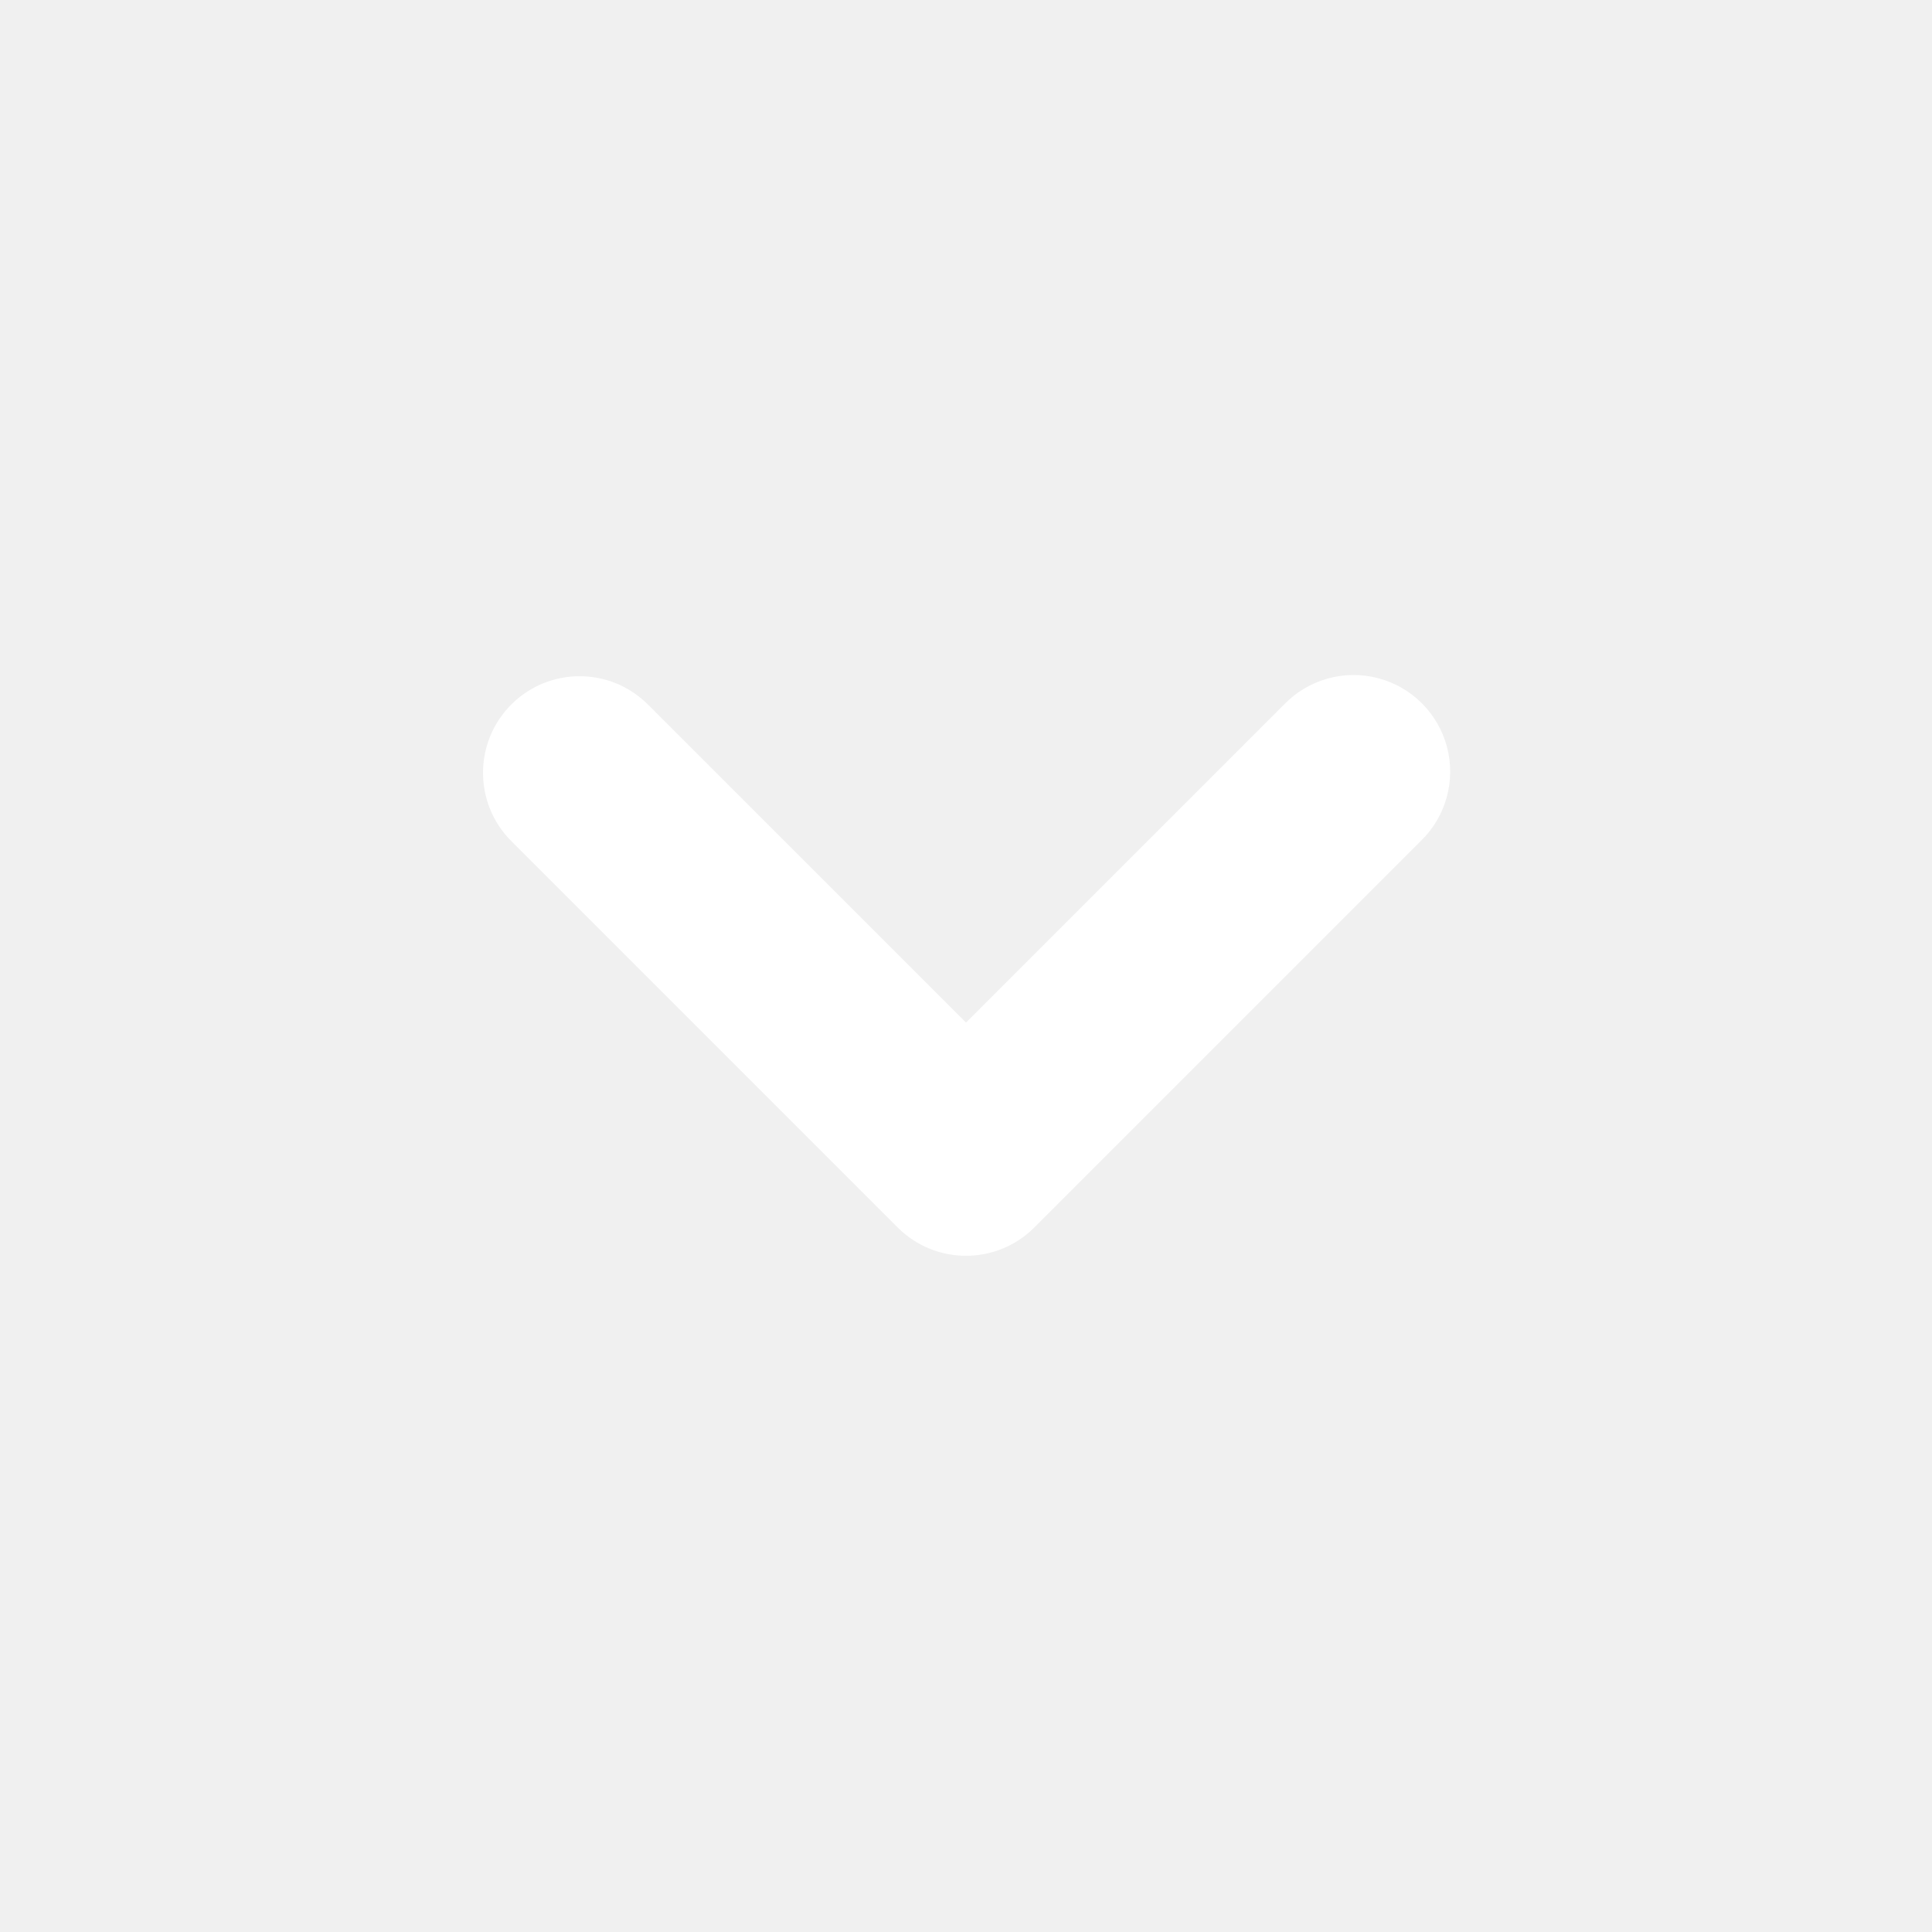
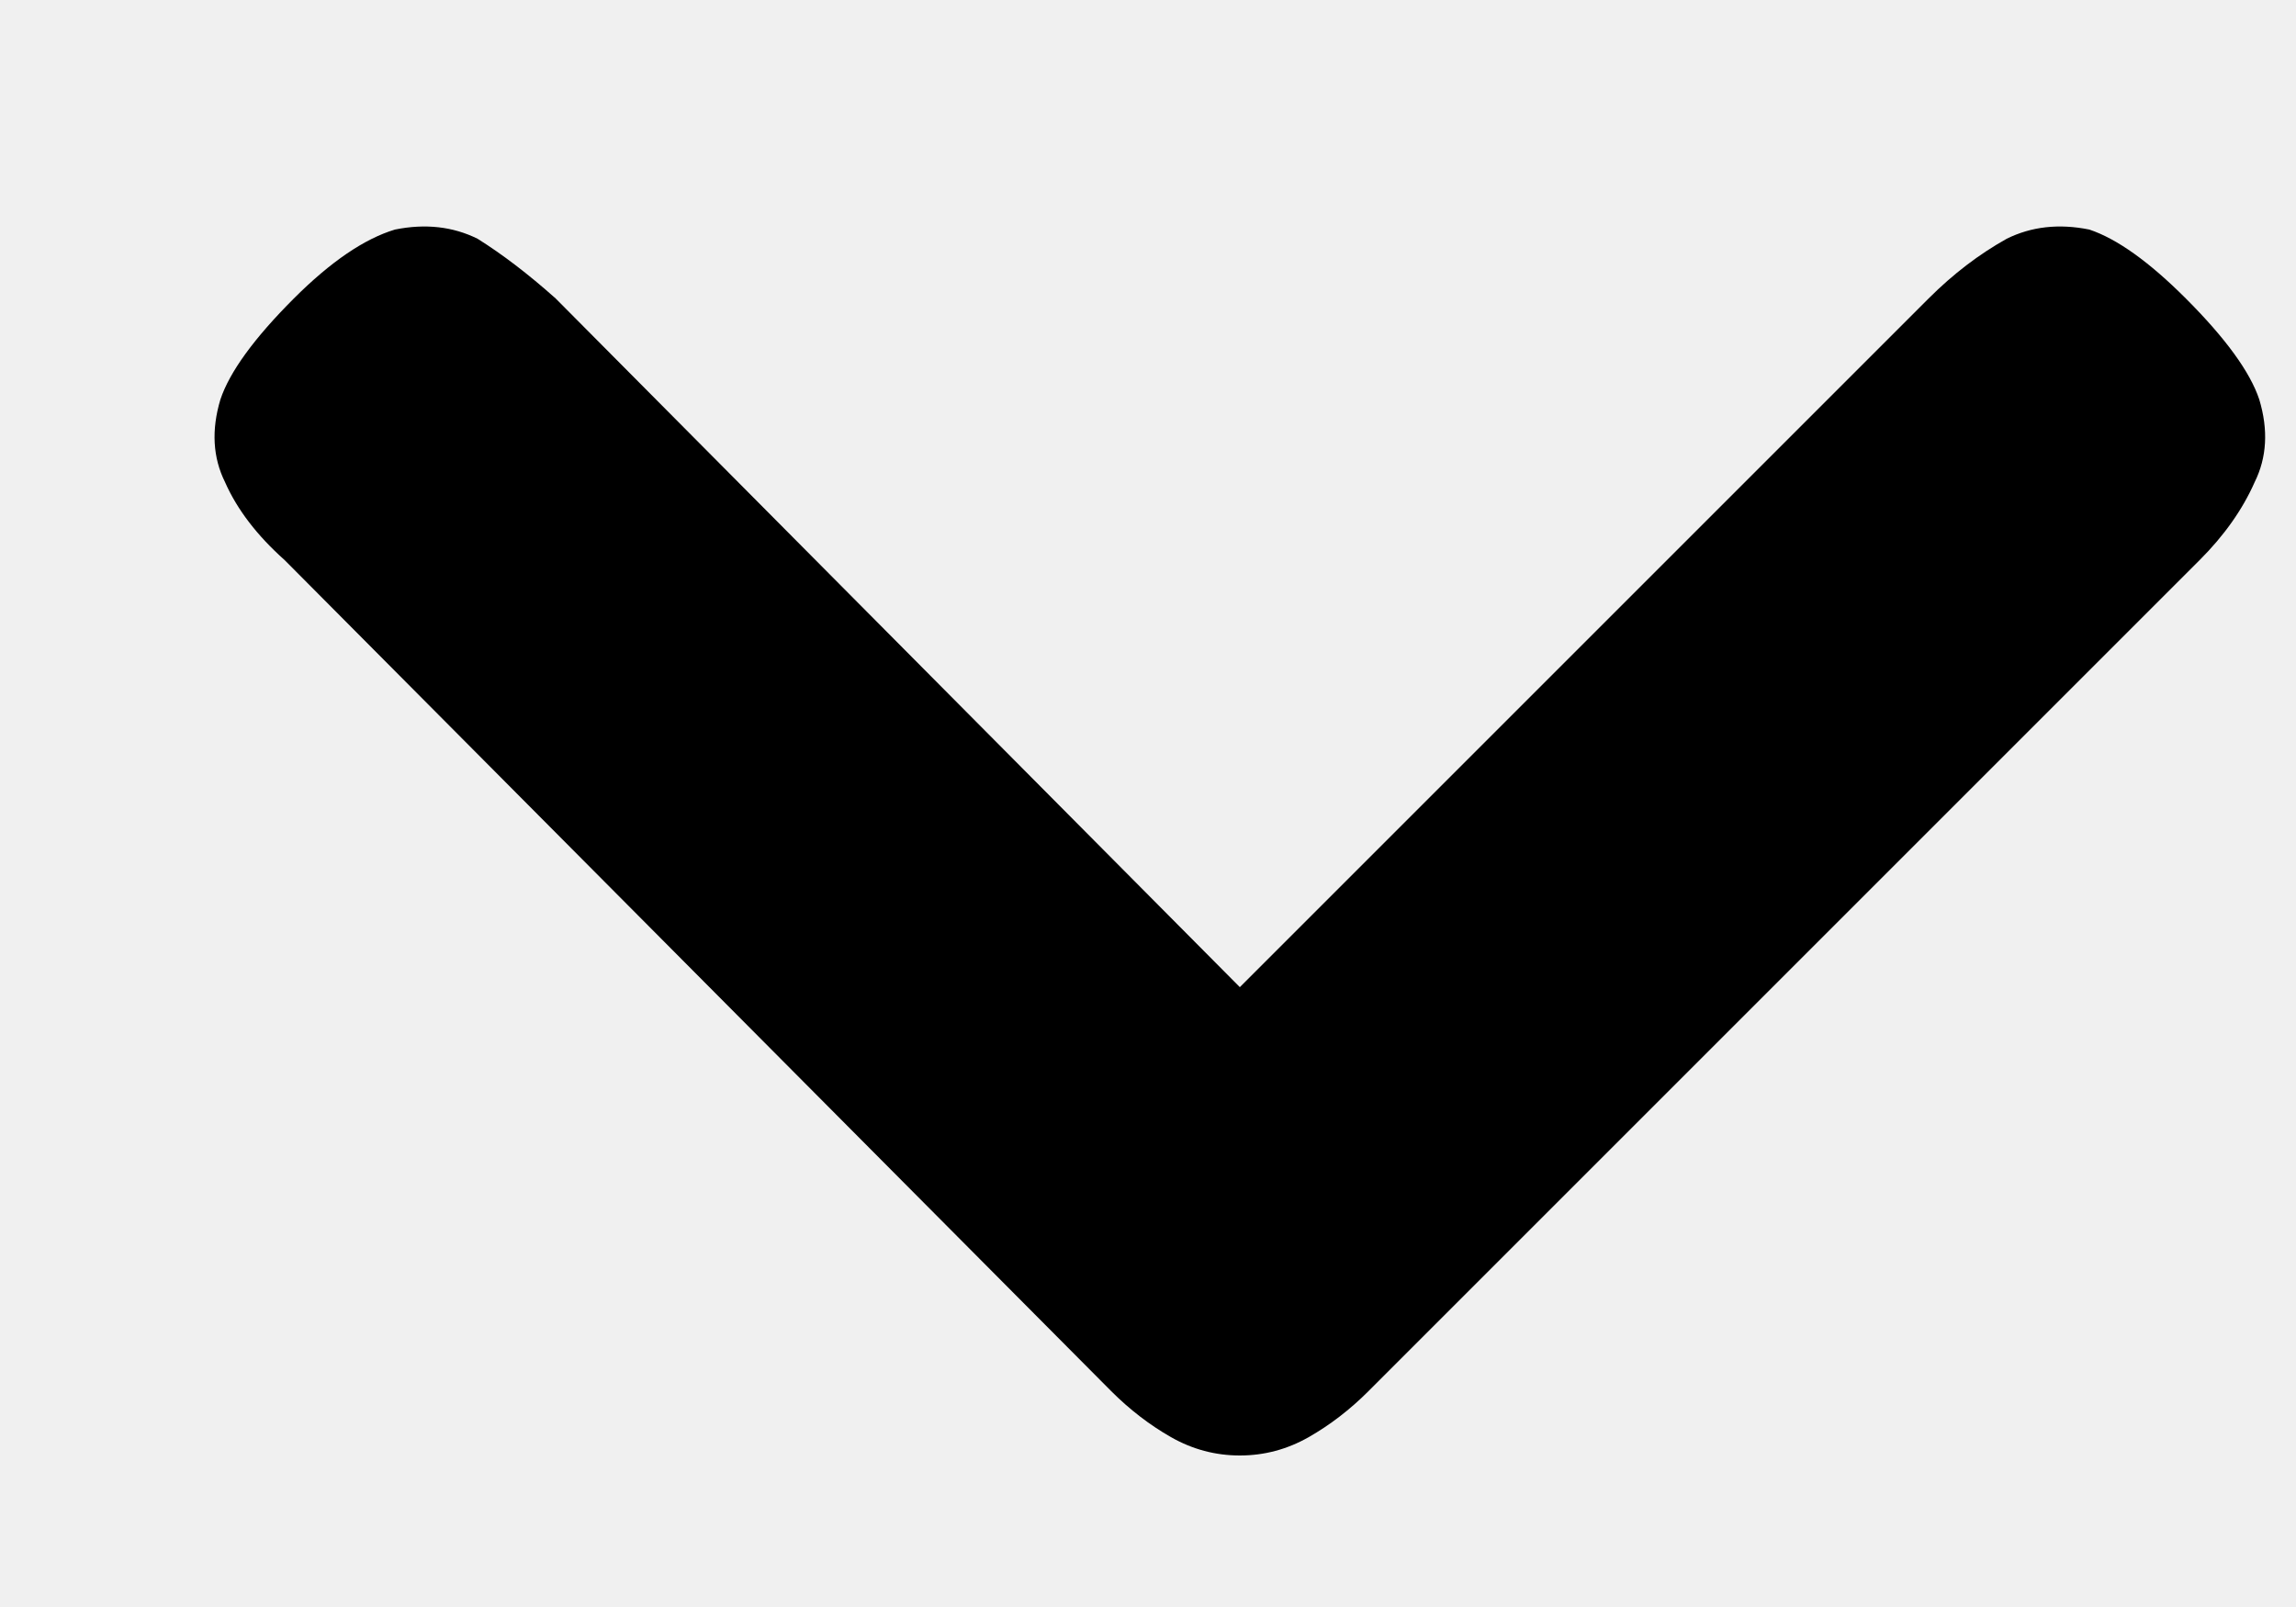
- <svg xmlns="http://www.w3.org/2000/svg" class="w-5 h-5 ml-1" aria-hidden="true" fill="white" viewBox="0 0 20 20">
-   <path fill-rule="evenodd" d="M5.293 7.293a1 1 0 011.414 0L10 10.586l3.293-3.293a1 1 0 111.414 1.414l-4 4a1 1 0 01-1.414 0l-4-4a1 1 0 010-1.414z" clip-rule="evenodd" />
+ <svg xmlns="http://www.w3.org/2000/svg" width="10" height="7" viewBox="0 0 10 7" fill="none">
+   <path d="M5.4 6.34C5.293 6.34 5.193 6.313 5.1 6.26C5.007 6.207 4.92 6.14 4.84 6.06L1.24 2.44C1.12 2.333 1.033 2.22 0.98 2.1C0.927 1.993 0.92 1.873 0.96 1.74C1 1.62 1.107 1.473 1.28 1.3C1.44 1.14 1.587 1.04 1.72 1C1.853 0.973 1.973 0.987 2.08 1.04C2.187 1.107 2.3 1.193 2.42 1.3L5.4 4.3L8.4 1.3C8.507 1.193 8.62 1.107 8.74 1.04C8.847 0.987 8.967 0.973 9.1 1C9.22 1.04 9.36 1.14 9.52 1.3C9.693 1.473 9.8 1.62 9.84 1.74C9.88 1.873 9.873 1.993 9.82 2.1C9.767 2.22 9.687 2.333 9.58 2.44L5.96 6.06C5.88 6.14 5.793 6.207 5.7 6.26C5.607 6.313 5.507 6.34 5.4 6.34Z" fill="black" />
</svg>
